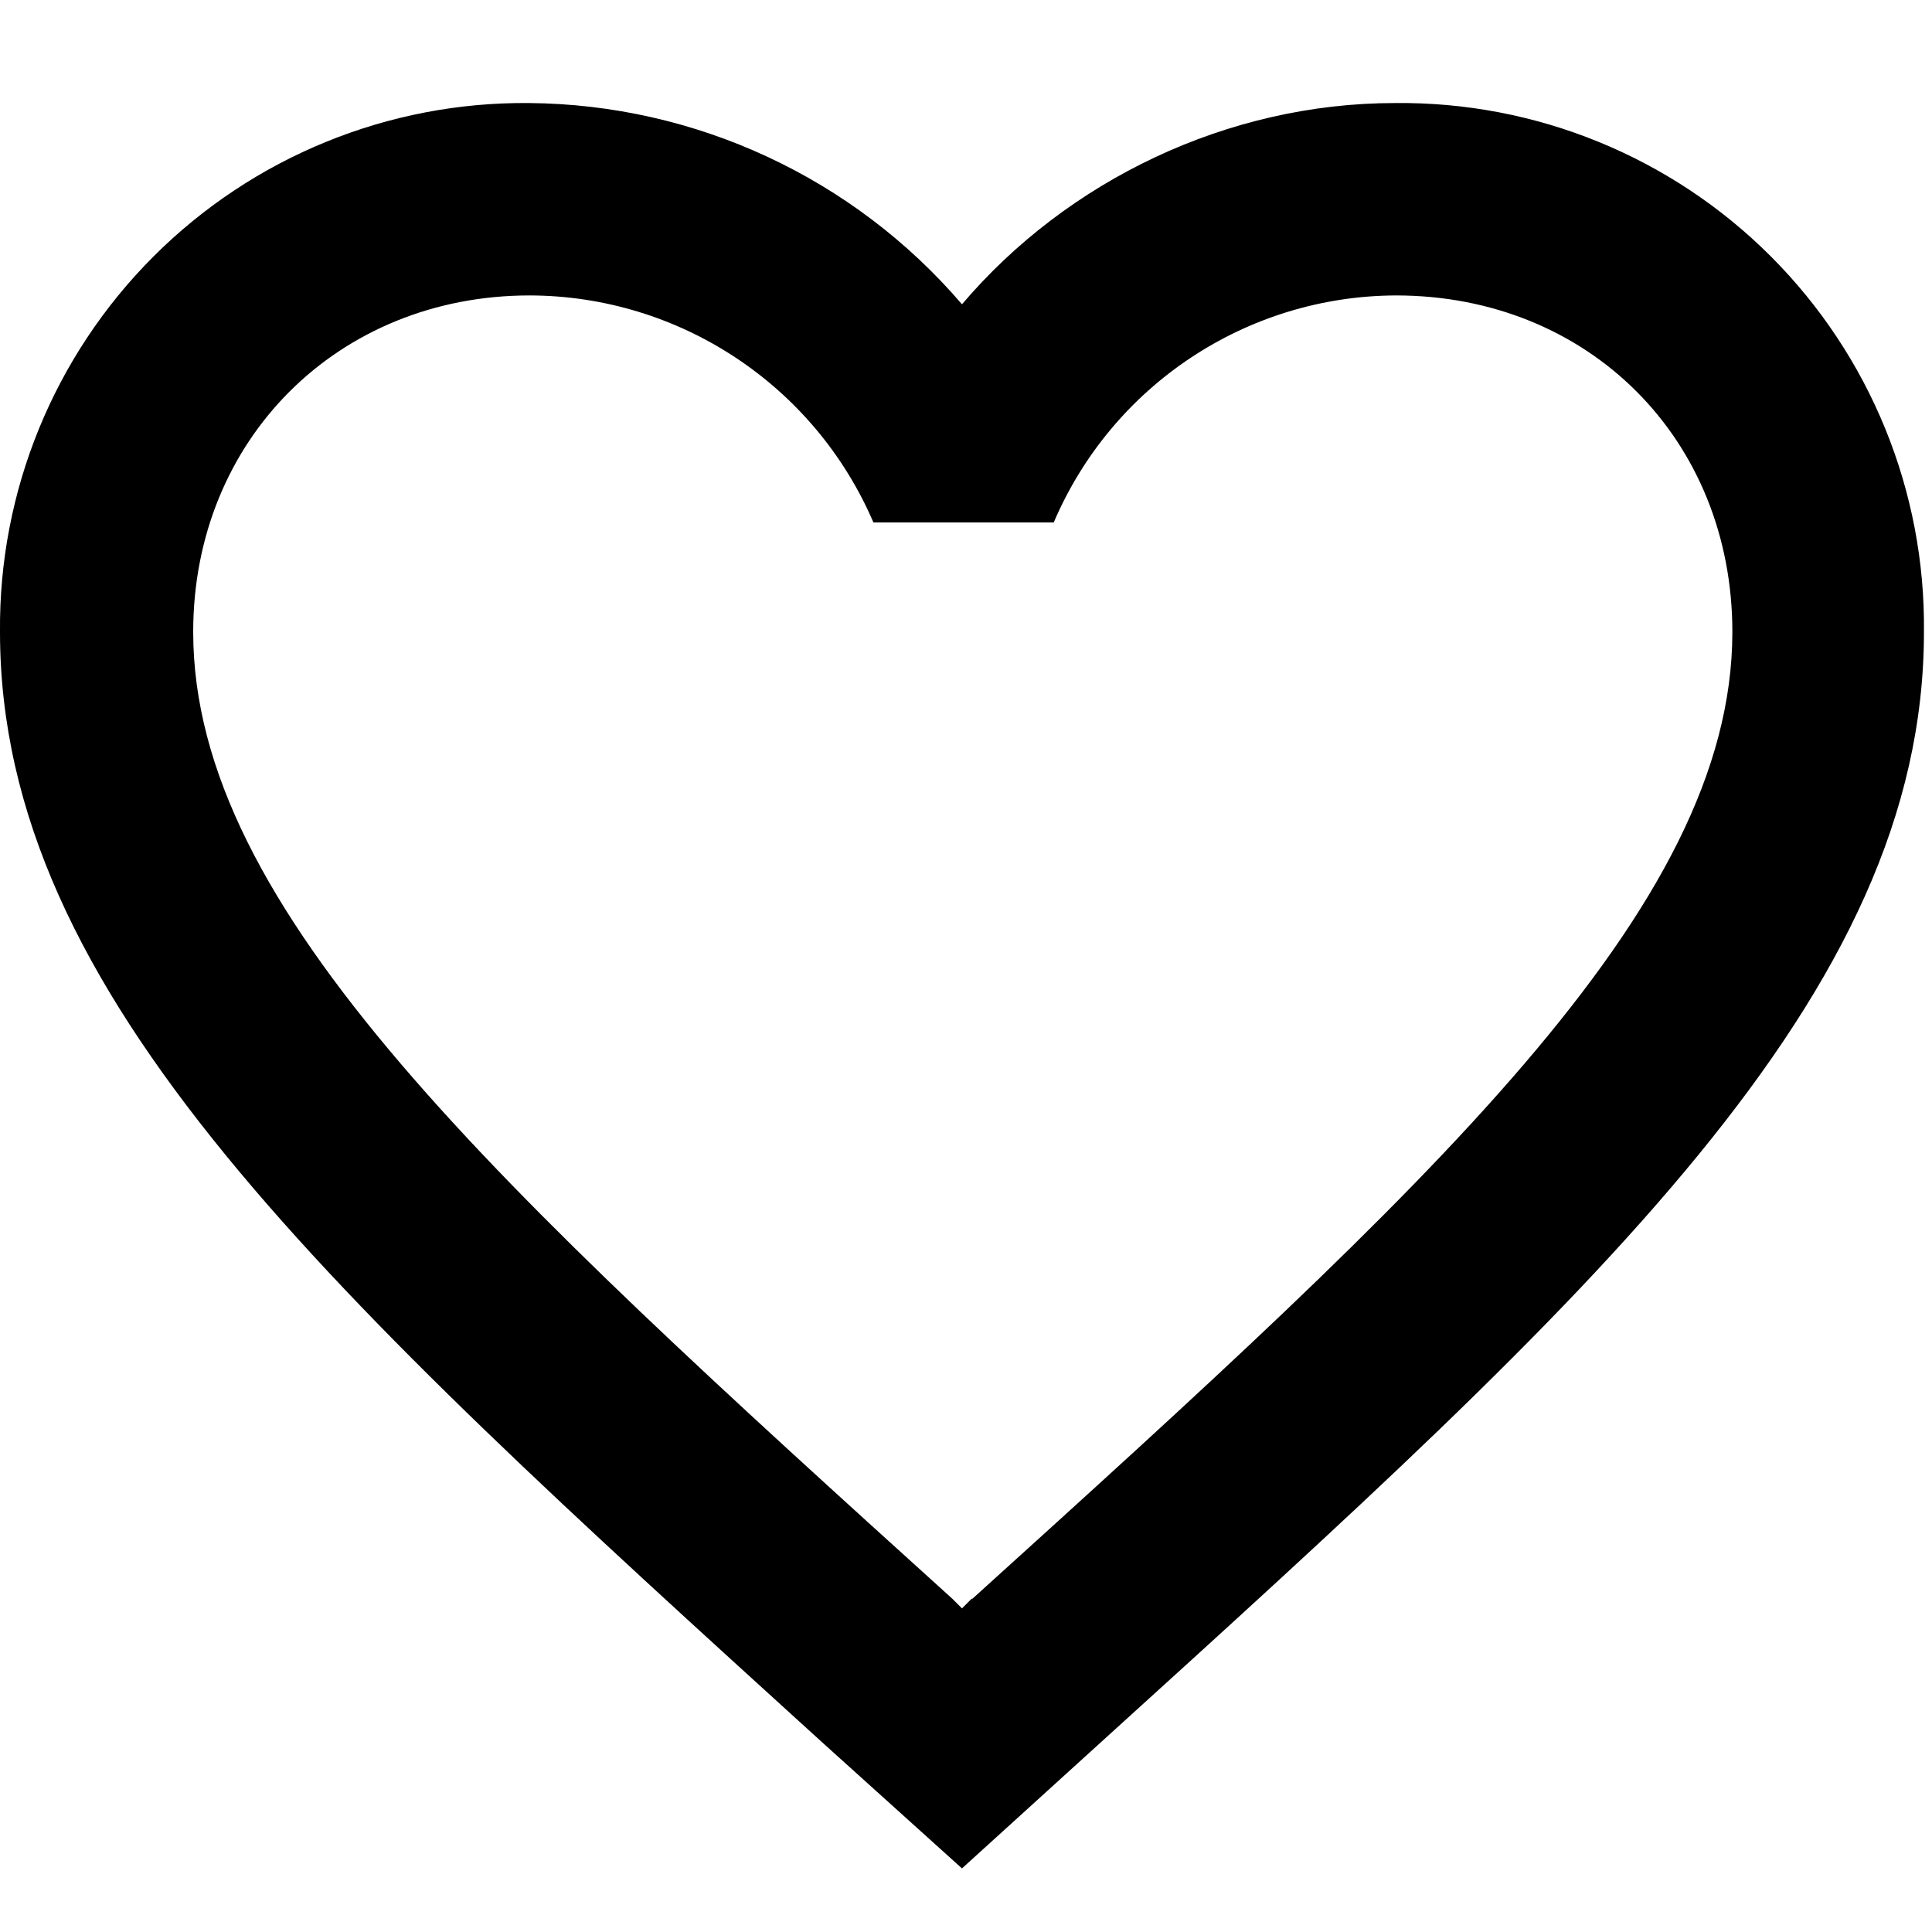
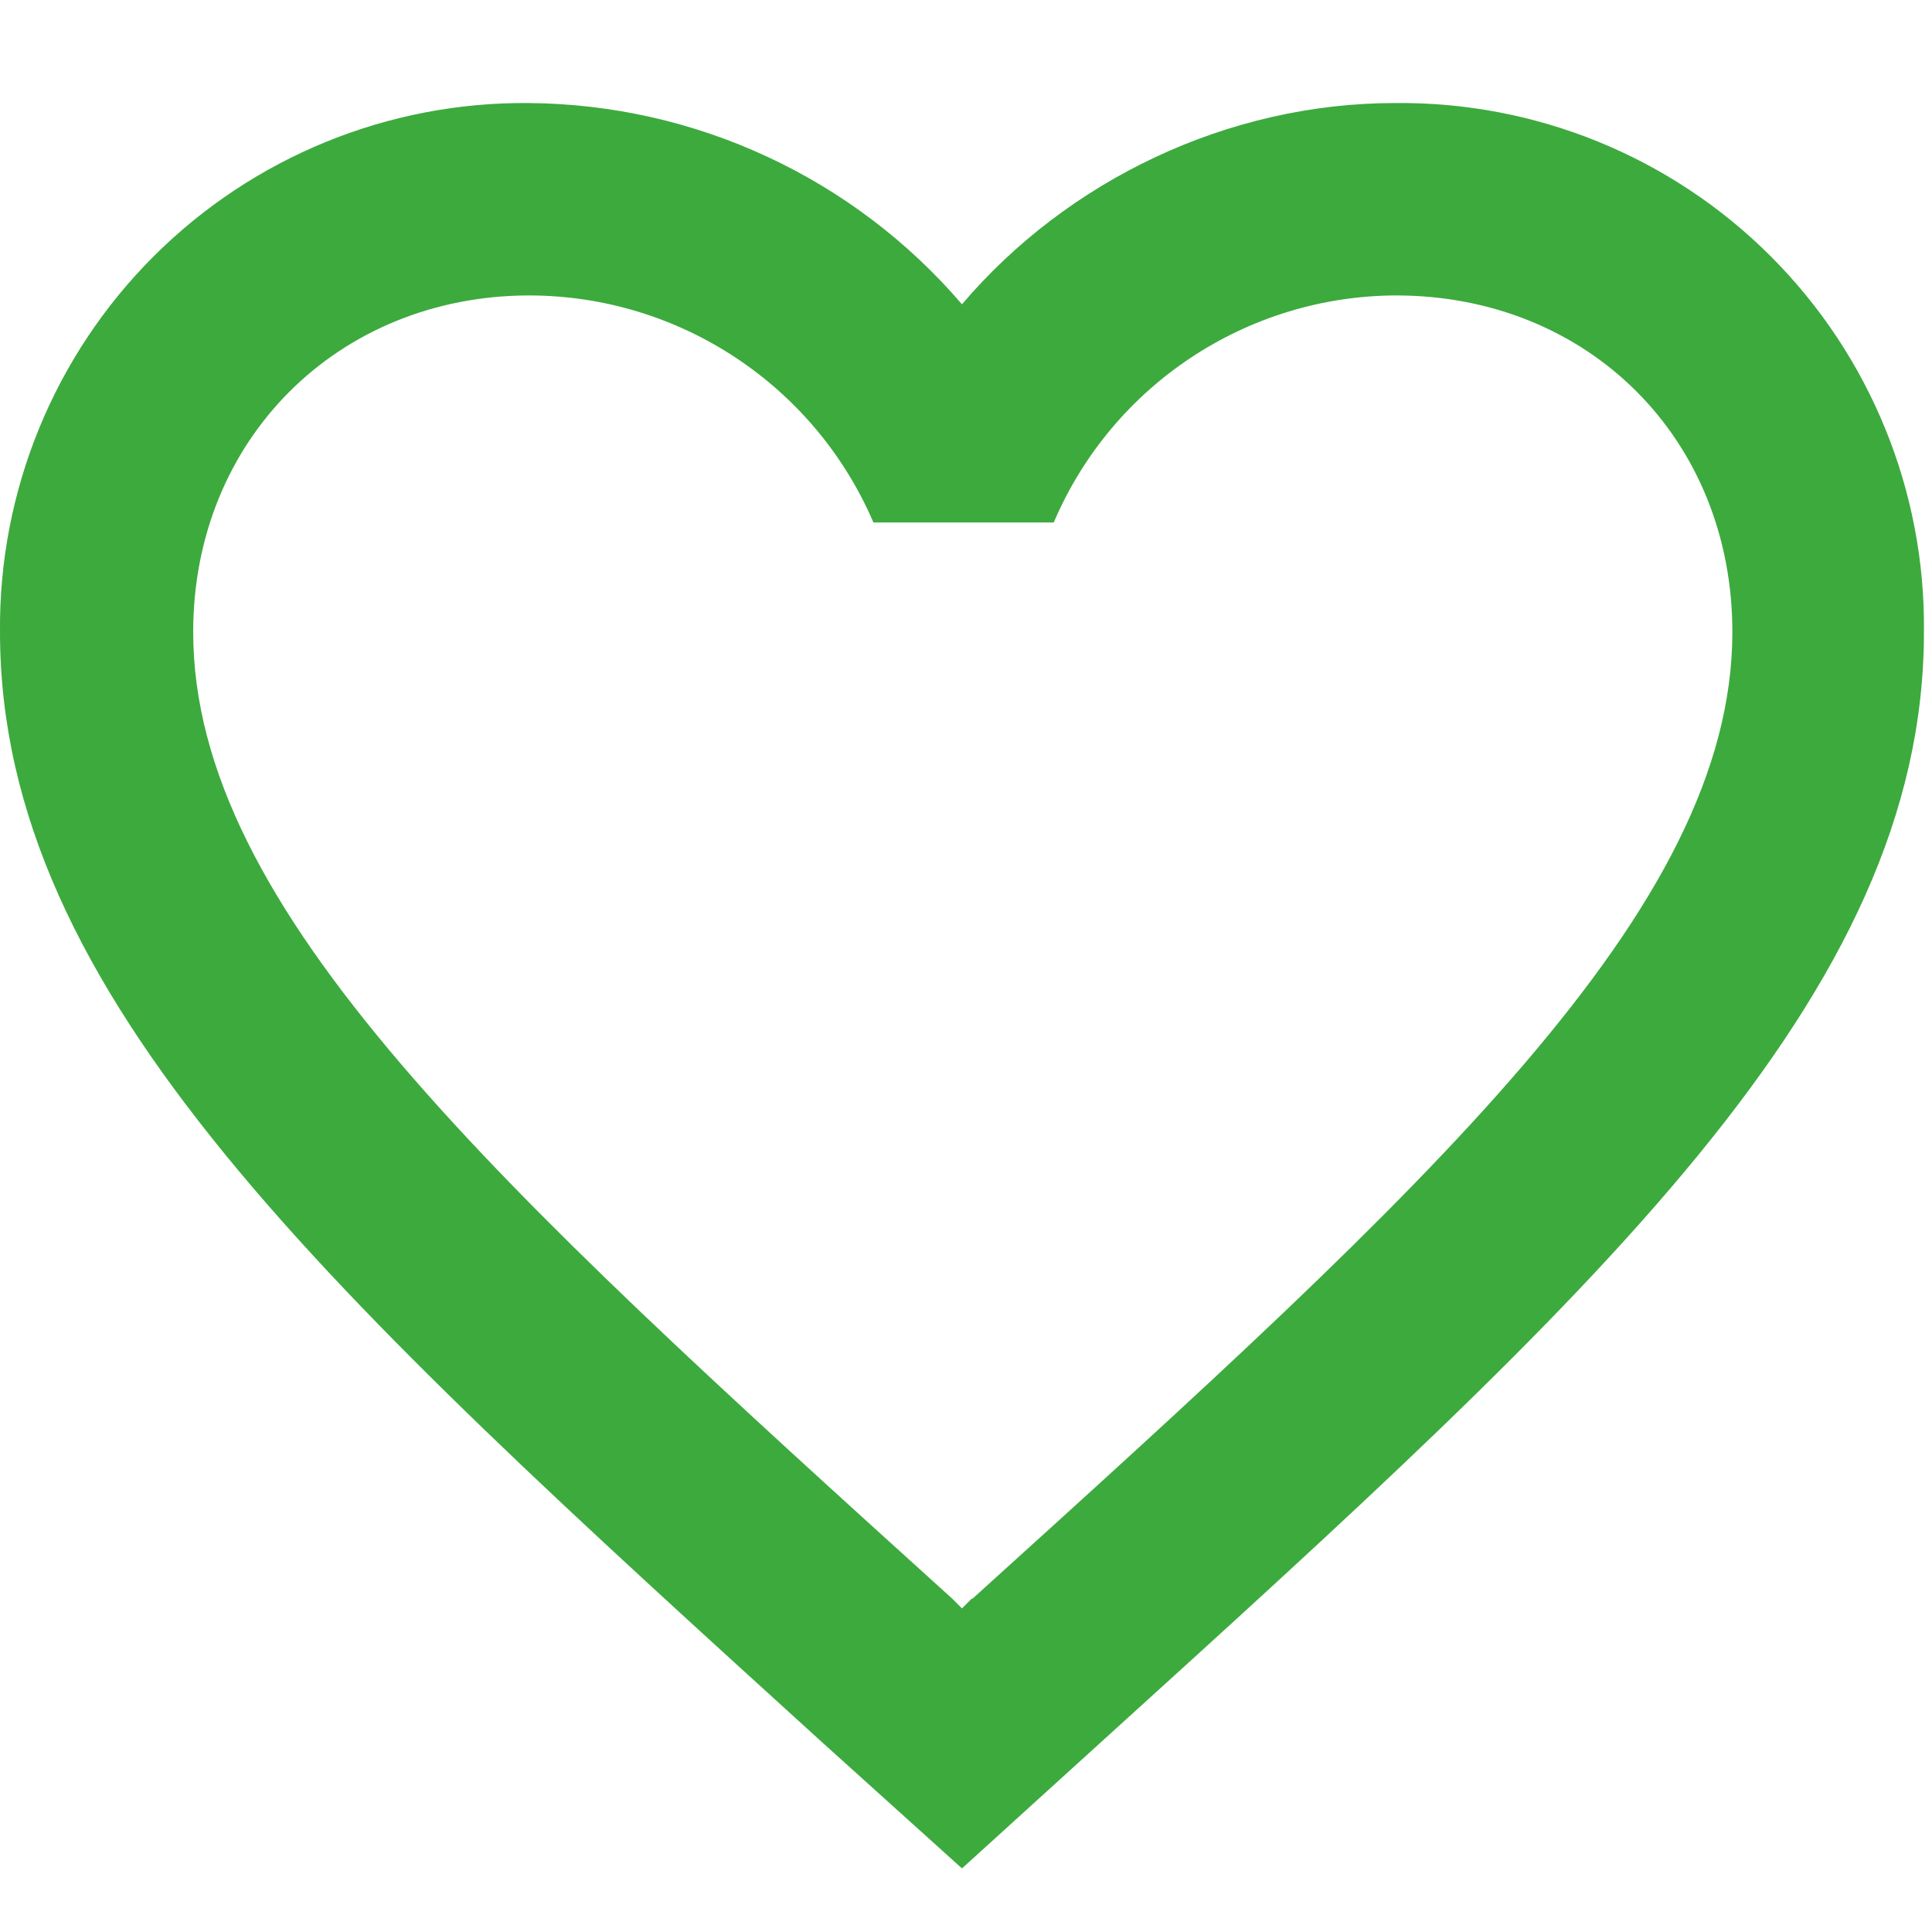
<svg xmlns="http://www.w3.org/2000/svg" viewBox="0 0 24 24">
  <path fill="none" d="M0 0h24v24H0V0z" />
-   <path stroke="null" d="M17.33 1.28c-2.08 0-4.07.96-5.38 2.5a7.16 7.16 0 00-5.38-2.5A6.51 6.51 0 000 7.85c0 4.52 4.06 8.2 10.22 13.8l1.73 1.56 1.74-1.58c6.15-5.58 10.21-9.26 10.21-13.78a6.5 6.5 0 00-6.57-6.57zm-5.26 18.58l-.12.12-.12-.12C6.14 14.71 2.4 11.3 2.4 7.85c0-2.39 1.8-4.18 4.18-4.18a4.66 4.66 0 014.27 2.82h2.24a4.64 4.64 0 014.25-2.82c2.4 0 4.18 1.79 4.18 4.18 0 3.45-3.75 6.86-9.44 12.01z" />
+   <path fill="#3daa3e" d="M17.33 1.28c-2.08 0-4.07.96-5.38 2.5a7.16 7.16 0 00-5.38-2.5A6.51 6.51 0 000 7.85c0 4.52 4.06 8.2 10.22 13.8l1.73 1.56 1.74-1.58c6.15-5.58 10.21-9.26 10.21-13.78a6.5 6.5 0 00-6.57-6.57zm-5.26 18.58l-.12.12-.12-.12C6.14 14.71 2.4 11.3 2.4 7.85c0-2.39 1.8-4.18 4.18-4.18a4.66 4.66 0 014.27 2.82h2.24a4.64 4.64 0 014.25-2.82c2.4 0 4.18 1.79 4.18 4.18 0 3.45-3.75 6.86-9.44 12.01z" />
</svg>
